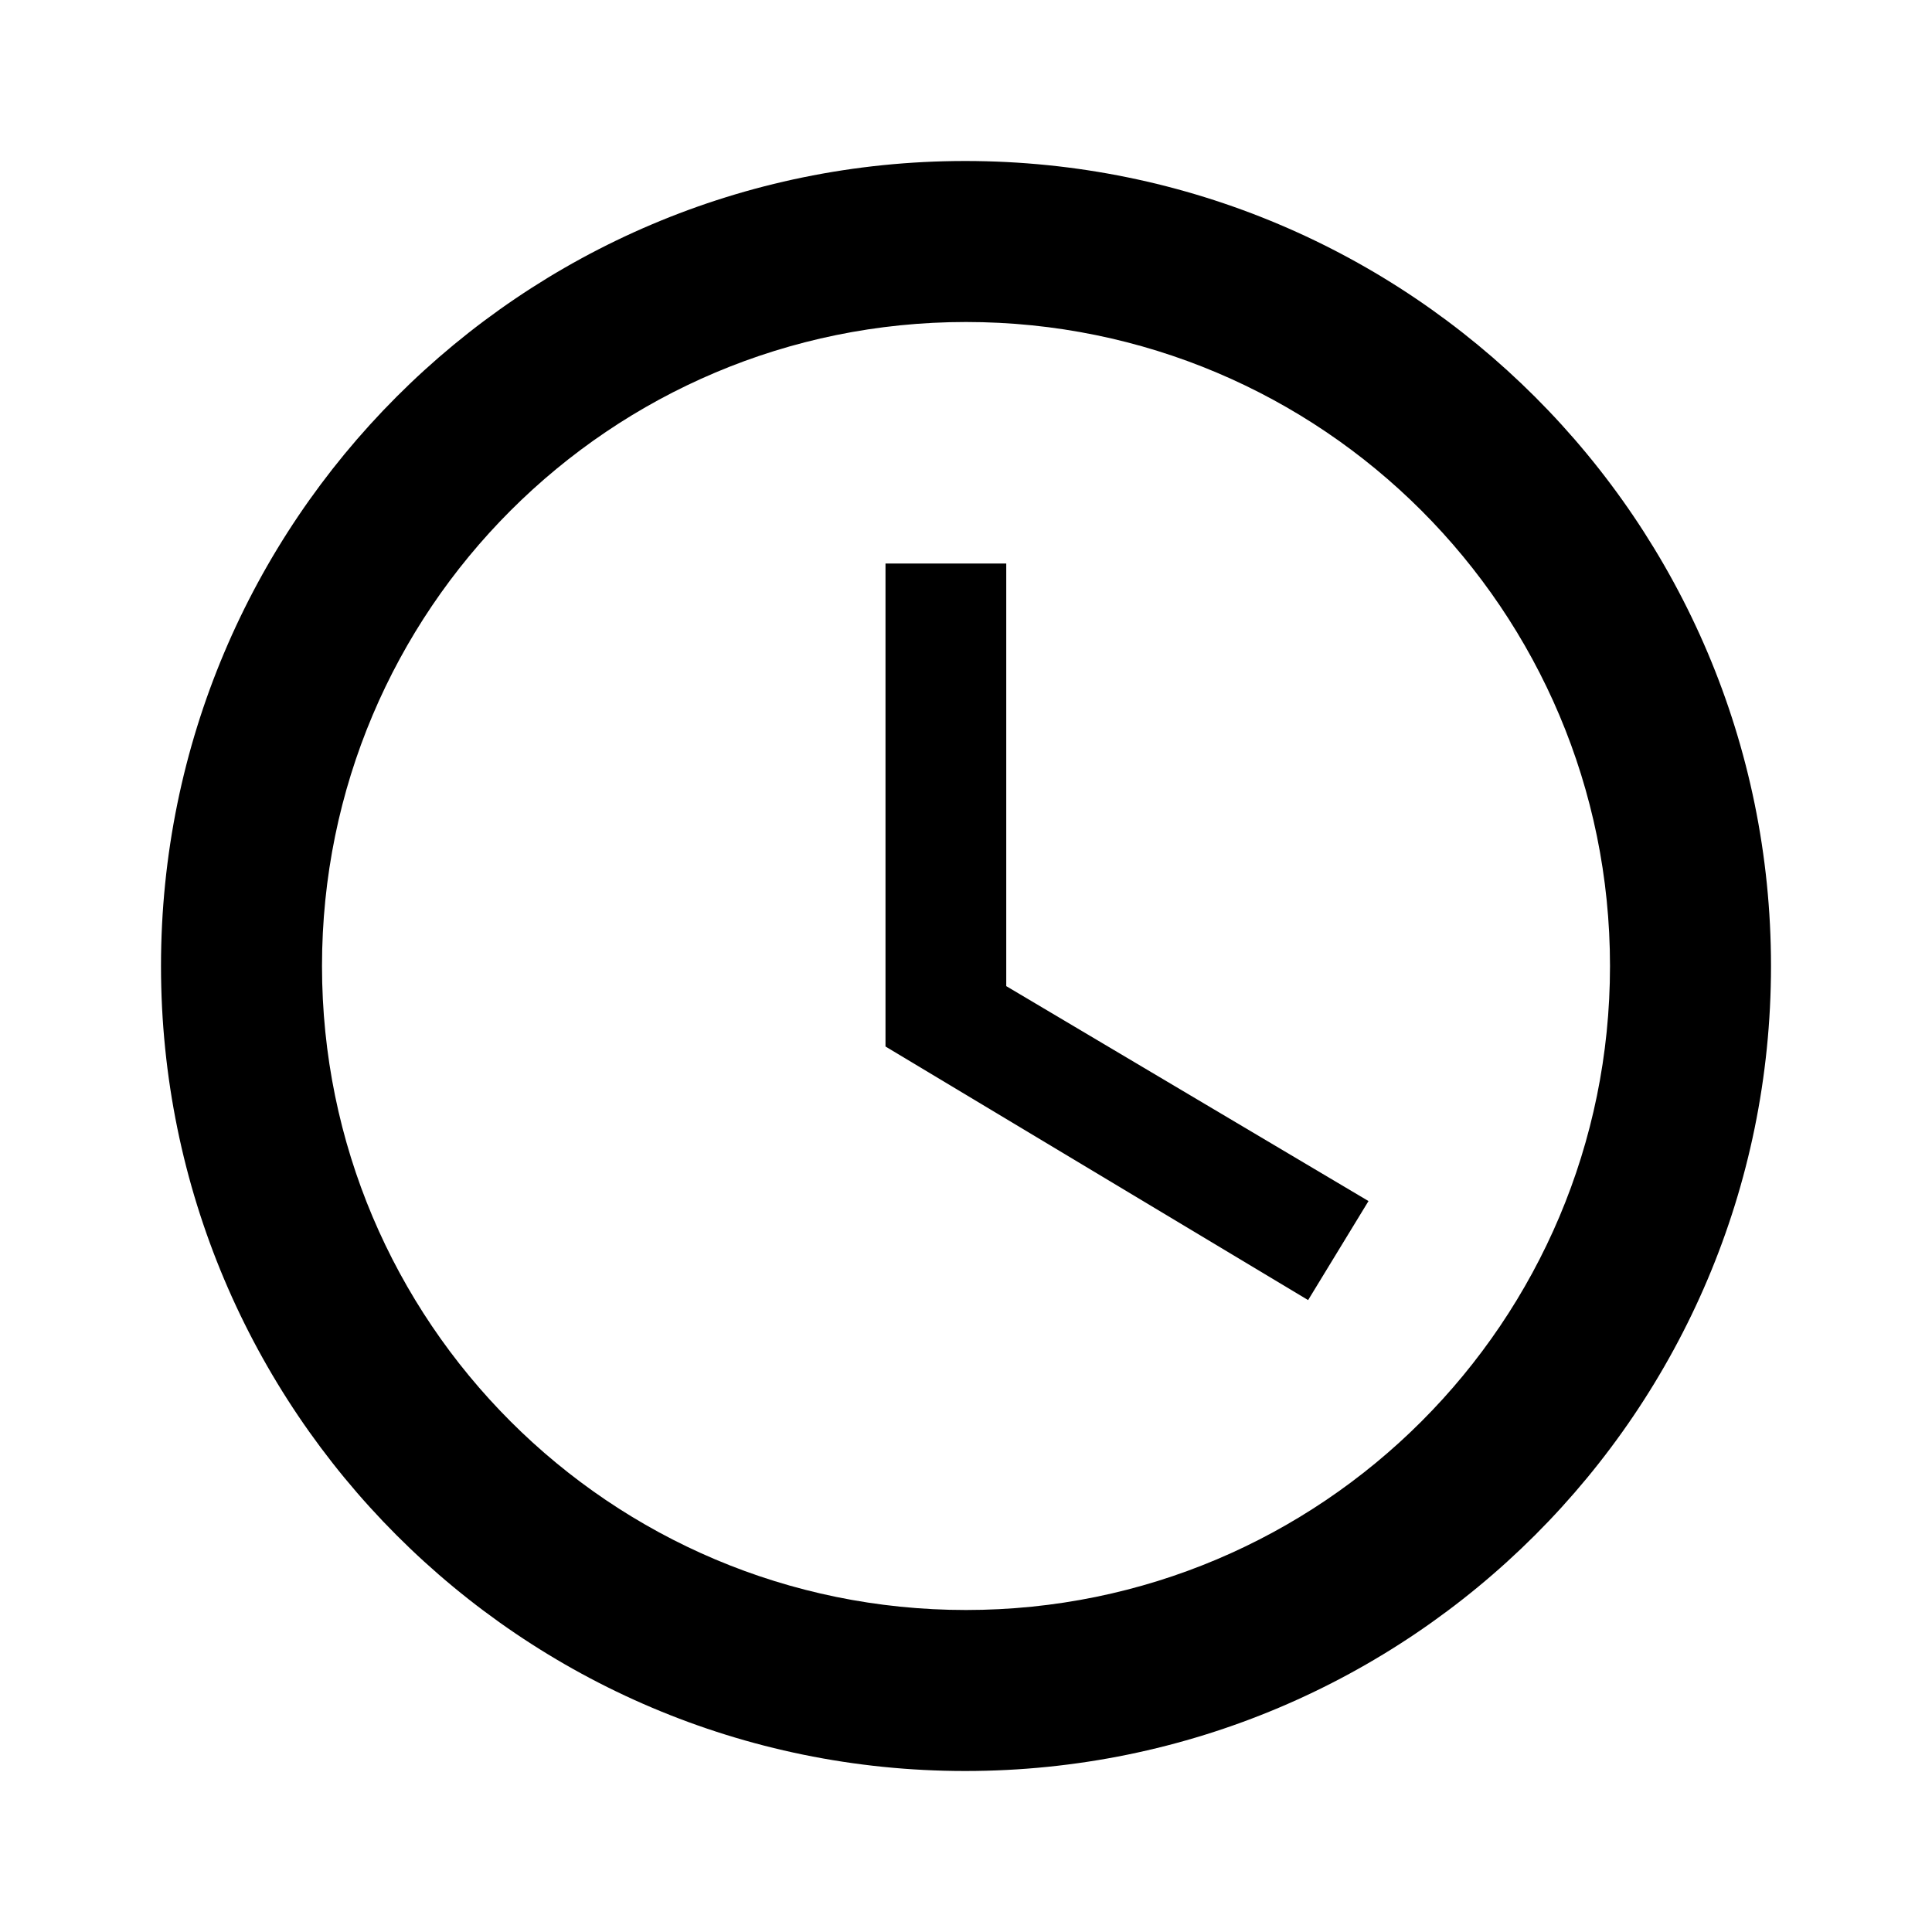
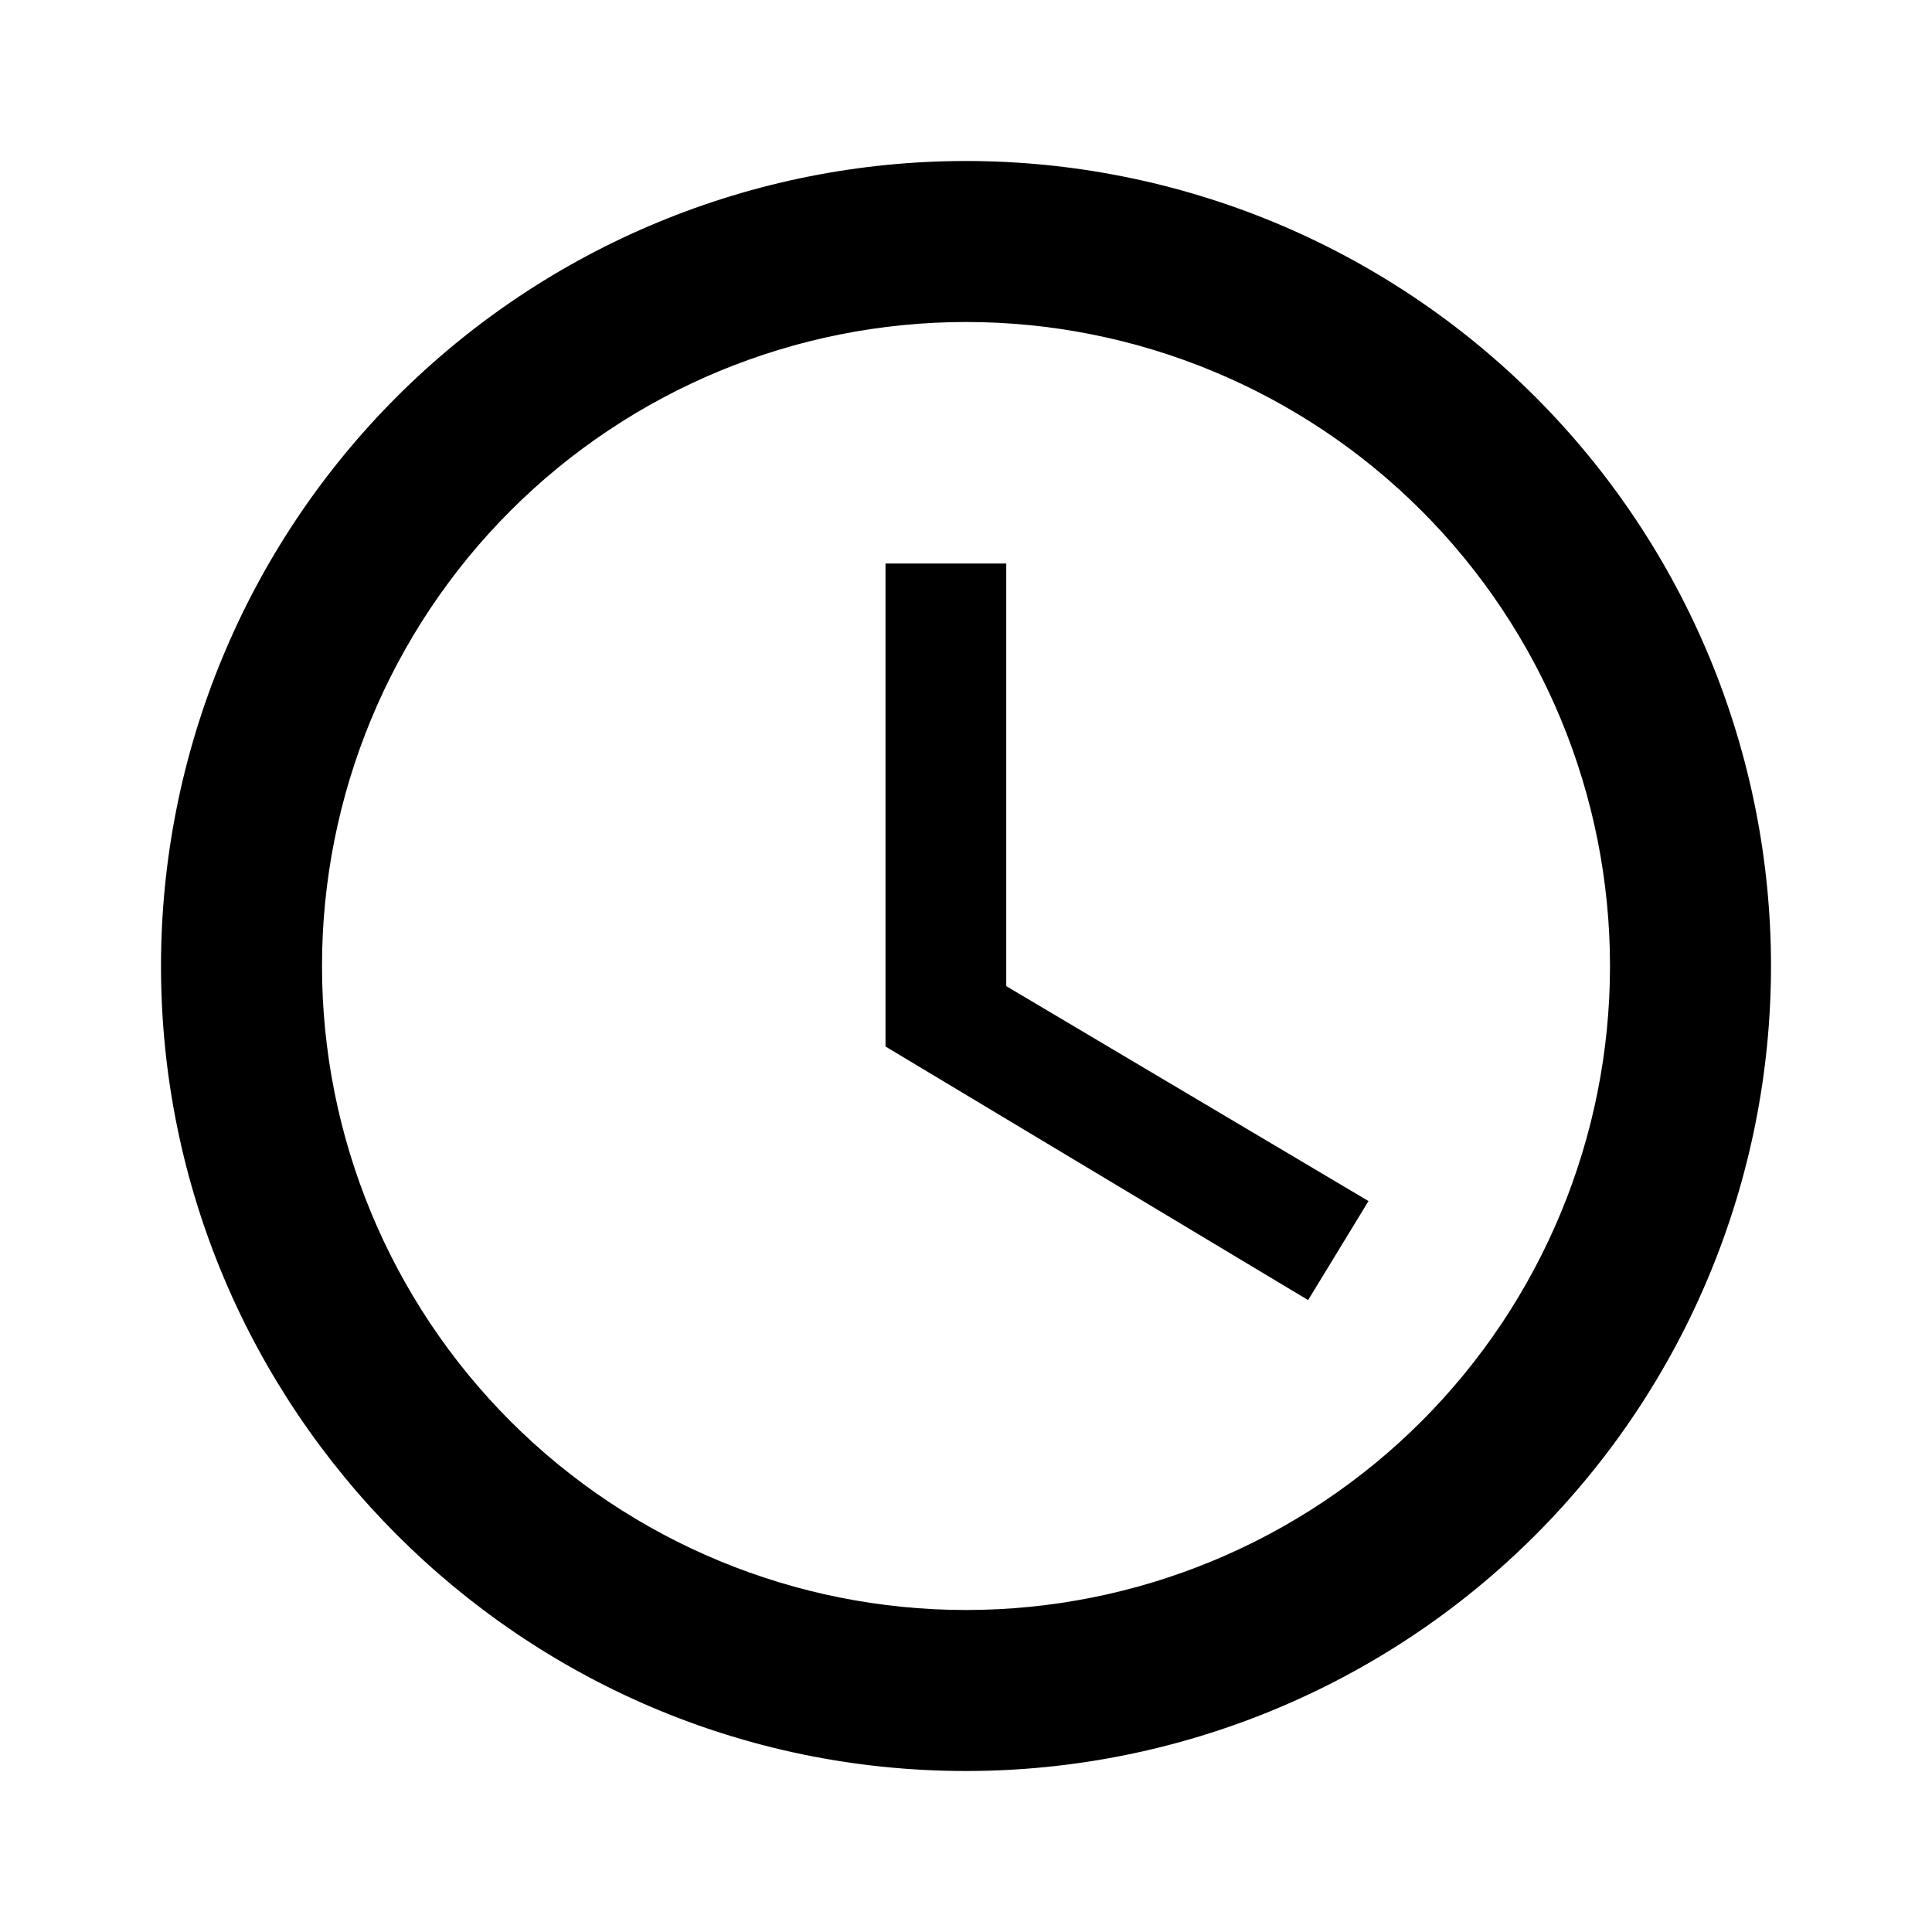
<svg xmlns="http://www.w3.org/2000/svg" width="24" height="24" viewBox="0 0 24 24" fill="none">
-   <path d="M11.99 2C6.47 2 2 6.48 2 12C2 17.52 6.47 22 11.99 22C17.52 22 22 17.52 22 12C22 6.48 17.52 2 11.99 2ZM12 20C7.58 20 4 16.42 4 12C4 7.58 7.58 4 12 4C16.42 4 20 7.58 20 12C20 16.42 16.42 20 12 20Z" fill="black" />
-   <path d="M12.5 7H11V13L16.25 16.15L17 14.92L12.5 12.25V7Z" fill="black" />
+   <path d="M12 20C14.122 20 16.157 19.157 17.657 17.657C19.157 16.157 20 14.122 20 12C20 9.878 19.157 7.843 17.657 6.343C16.157 4.843 14.122 4 12 4C9.878 4 7.843 4.843 6.343 6.343C4.843 7.843 4 9.878 4 12C4 14.122 4.843 16.157 6.343 17.657C7.843 19.157 9.878 20 12 20ZM12 2C13.313 2 14.614 2.259 15.827 2.761C17.04 3.264 18.142 4 19.071 4.929C20 5.858 20.736 6.96 21.239 8.173C21.741 9.386 22 10.687 22 12C22 14.652 20.946 17.196 19.071 19.071C17.196 20.946 14.652 22 12 22C6.47 22 2 17.5 2 12C2 9.348 3.054 6.804 4.929 4.929C6.804 3.054 9.348 2 12 2V2ZM12.5 7V12.25L17 14.92L16.25 16.15L11 13V7H12.5Z" fill="black" />
</svg>
